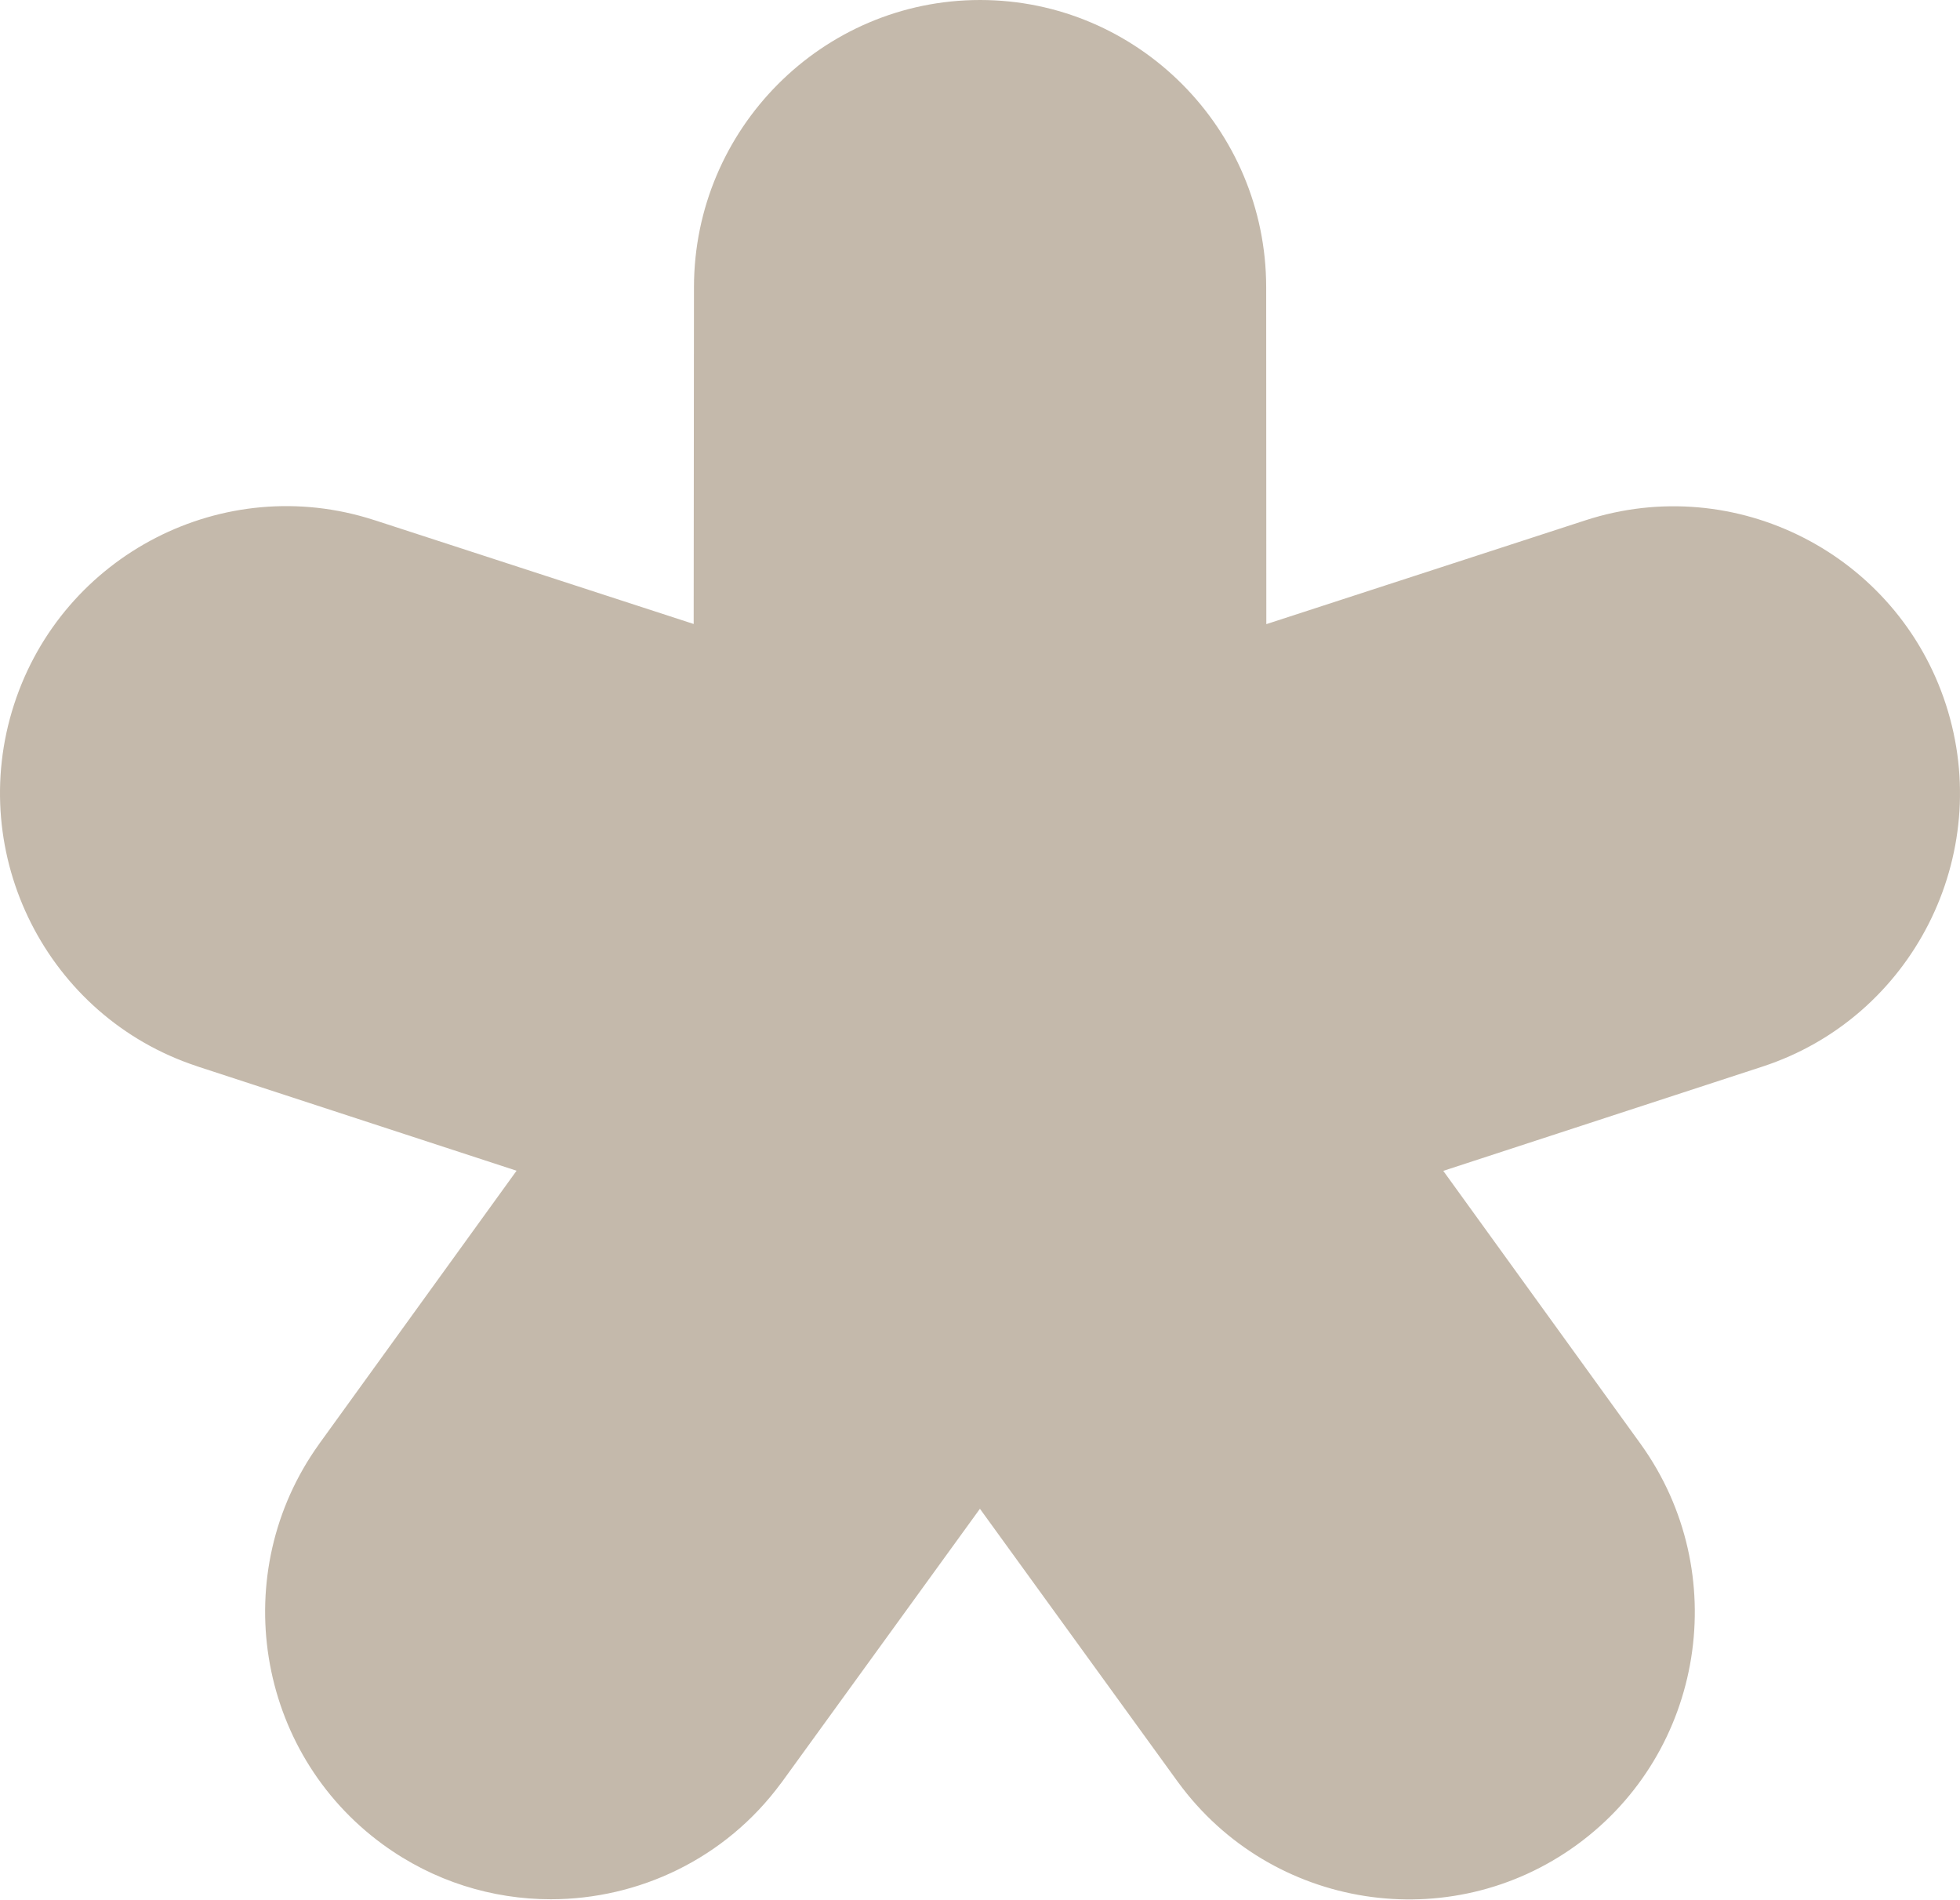
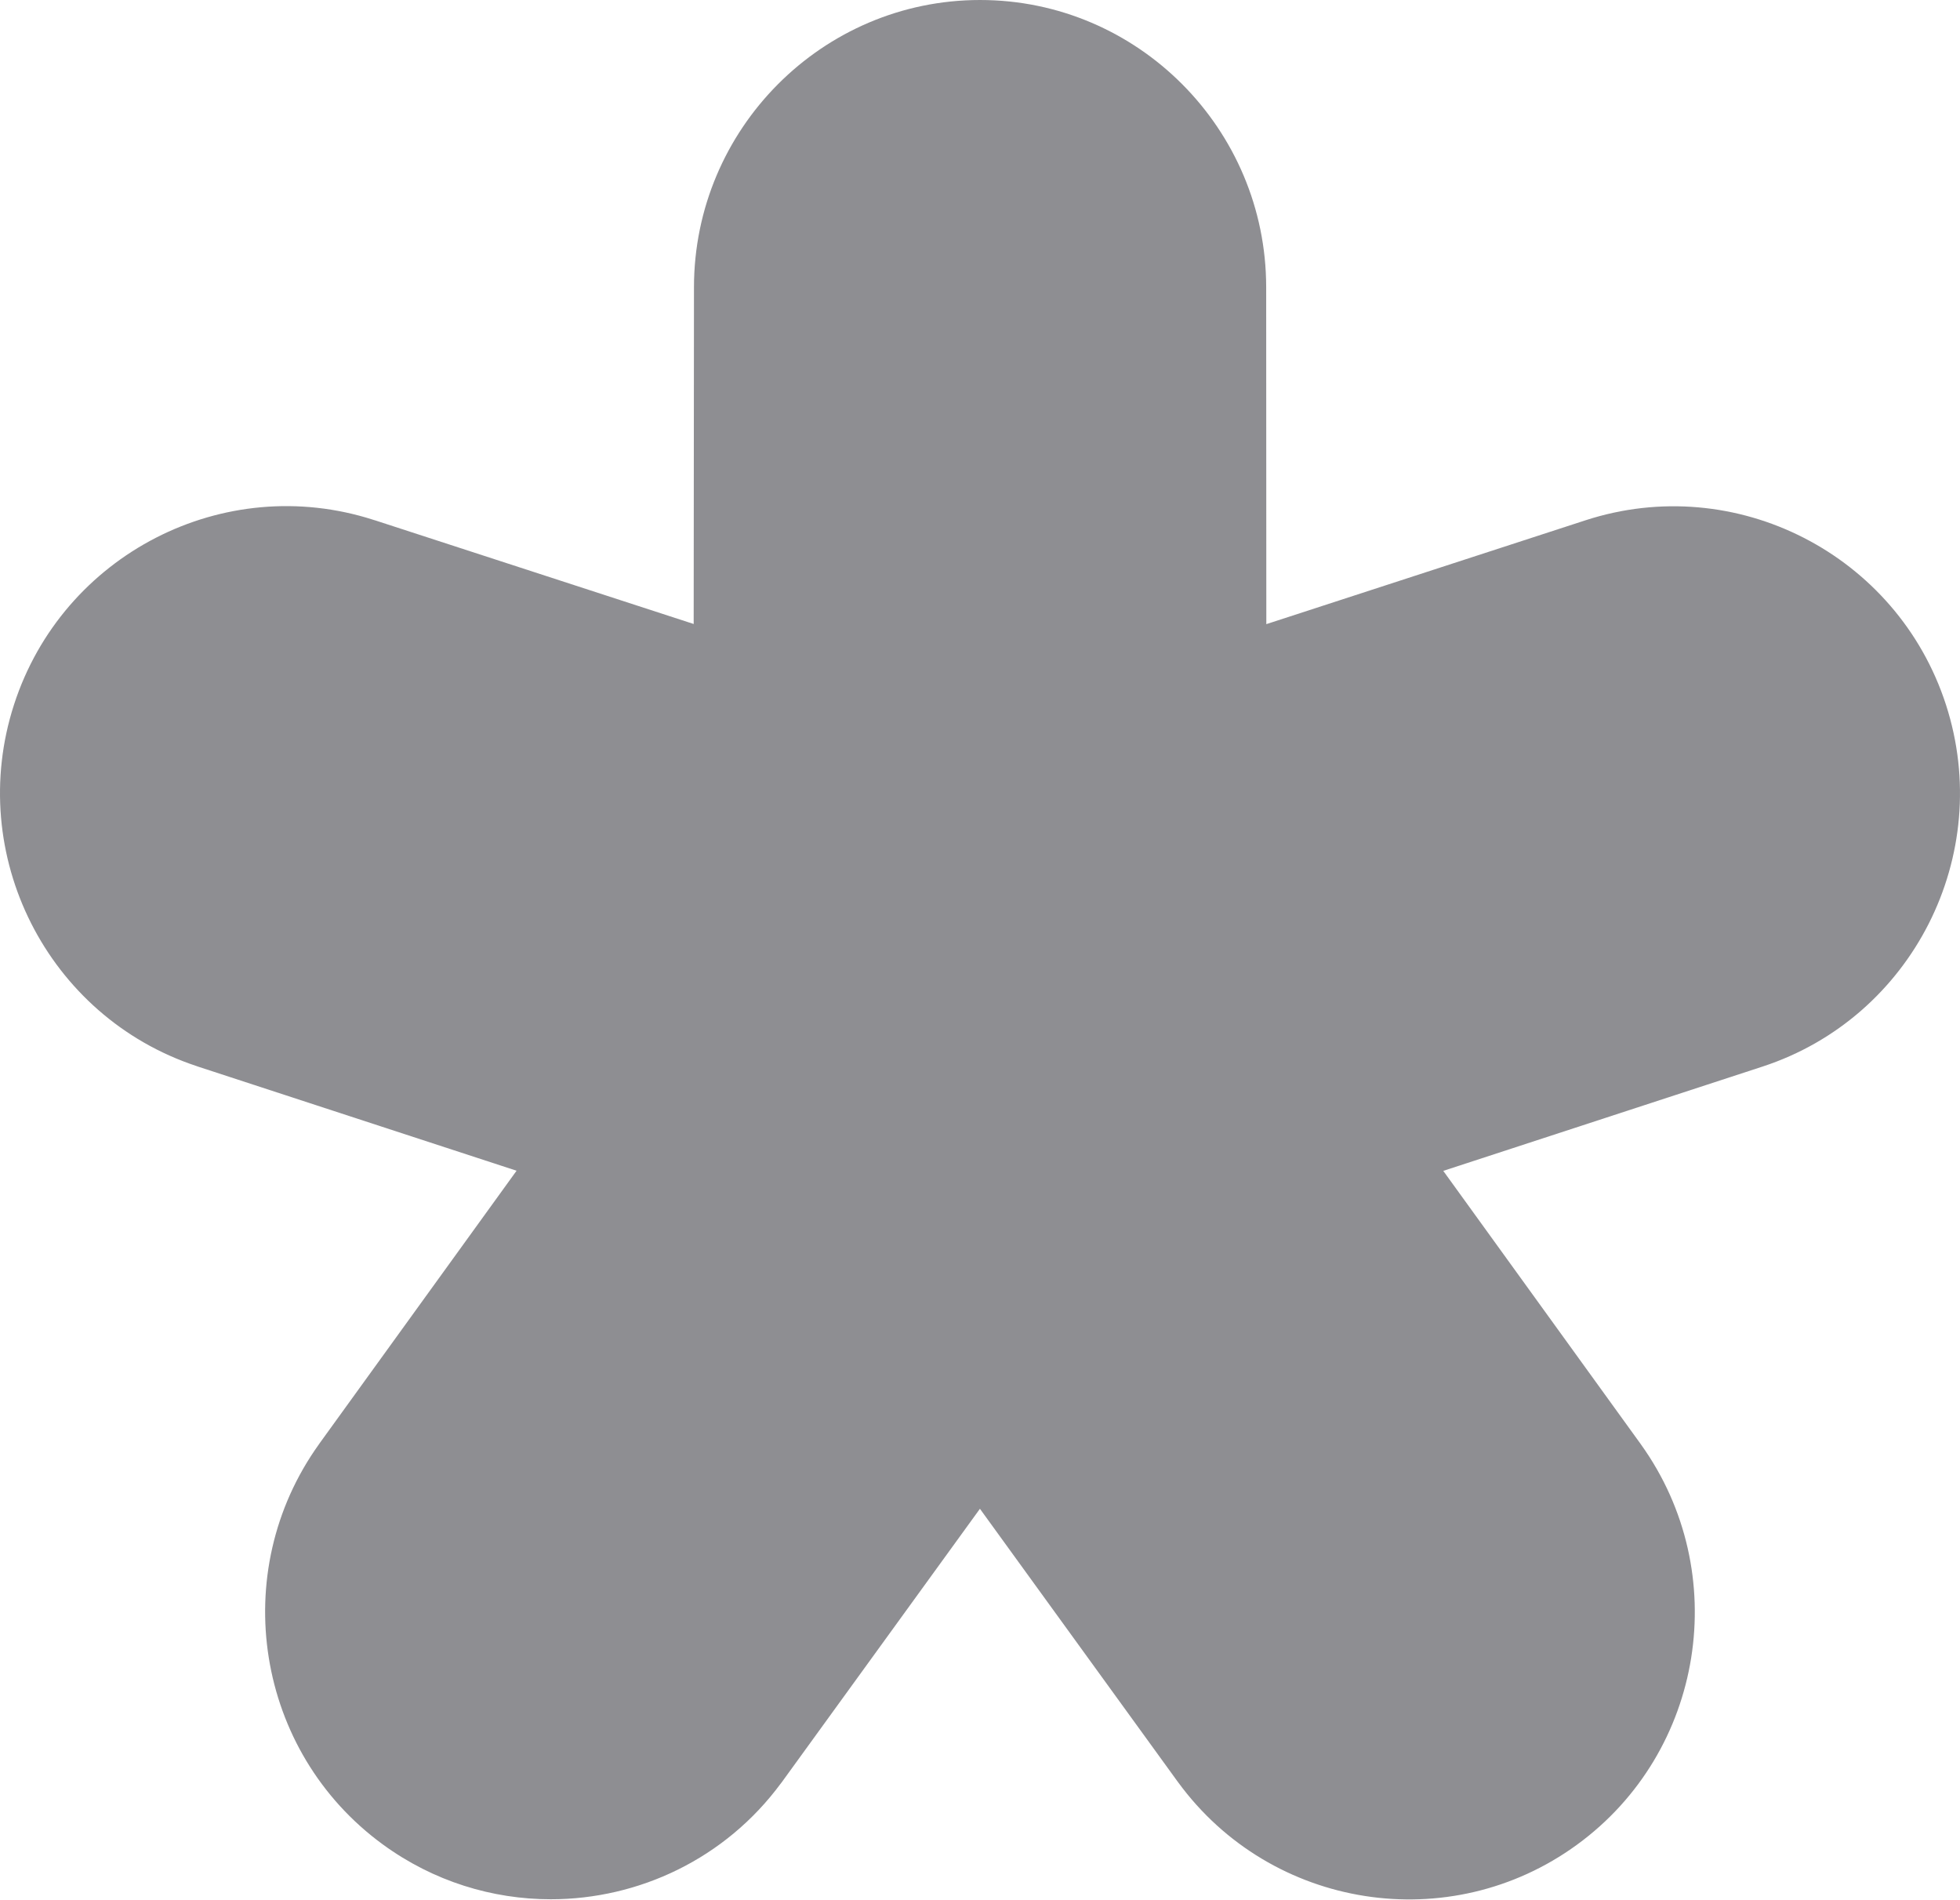
<svg xmlns="http://www.w3.org/2000/svg" width="193" height="187" viewBox="0 0 193 187" fill="none">
-   <path d="M37.711 181.596C42.697 185.23 48.487 186.983 54.234 186.983C62.883 186.983 71.419 183.011 76.913 175.545C76.928 175.529 76.943 175.512 76.957 175.495C76.971 175.477 76.984 175.46 76.996 175.442L77.015 175.415C77.029 175.397 77.041 175.378 77.053 175.361L96.493 148.54L115.932 175.361C115.951 175.39 115.971 175.413 115.99 175.437C115.999 175.449 116.007 175.461 116.016 175.474C125.173 187.987 142.766 190.744 155.289 181.61C167.826 172.477 170.629 154.818 161.585 142.206L161.565 142.175C161.549 142.148 161.535 142.128 161.515 142.107L142.118 115.272L173.545 105.008C188.307 100.186 196.42 84.196 191.617 69.378C186.814 54.561 170.896 46.417 156.12 51.224L124.694 61.447L124.68 28.263C124.665 12.682 112.03 0 96.507 0C80.984 0 68.349 12.682 68.335 28.277L68.306 61.432L36.88 51.21C36.867 51.21 36.852 51.207 36.837 51.203C36.817 51.198 36.797 51.19 36.781 51.182C22.033 46.431 6.172 54.575 1.382 69.365C-3.407 84.153 4.65 100.087 19.342 104.951C19.356 104.955 19.368 104.96 19.38 104.965L19.431 104.985L19.455 104.993L50.867 115.258L31.471 142.093C31.463 142.107 31.453 142.122 31.442 142.136C31.432 142.15 31.421 142.164 31.414 142.178C22.357 154.789 25.174 172.463 37.711 181.596Z" fill="#C4B9AB" />
+   <path d="M37.711 181.596C42.697 185.23 48.487 186.983 54.234 186.983C62.883 186.983 71.419 183.011 76.913 175.545C76.928 175.529 76.943 175.512 76.957 175.495C76.971 175.477 76.984 175.46 76.996 175.442L77.015 175.415C77.029 175.397 77.041 175.378 77.053 175.361L96.493 148.54L115.932 175.361C115.951 175.39 115.971 175.413 115.99 175.437C115.999 175.449 116.007 175.461 116.016 175.474C125.173 187.987 142.766 190.744 155.289 181.61C167.826 172.477 170.629 154.818 161.585 142.206L161.565 142.175C161.549 142.148 161.535 142.128 161.515 142.107L142.118 115.272L173.545 105.008C188.307 100.186 196.42 84.196 191.617 69.378C186.814 54.561 170.896 46.417 156.12 51.224L124.694 61.447L124.68 28.263C124.665 12.682 112.03 0 96.507 0C80.984 0 68.349 12.682 68.335 28.277L68.306 61.432L36.88 51.21C36.867 51.21 36.852 51.207 36.837 51.203C36.817 51.198 36.797 51.19 36.781 51.182C22.033 46.431 6.172 54.575 1.382 69.365C-3.407 84.153 4.65 100.087 19.342 104.951C19.356 104.955 19.368 104.96 19.38 104.965L19.431 104.985L19.455 104.993L50.867 115.258L31.471 142.093C31.463 142.107 31.453 142.122 31.442 142.136C31.432 142.15 31.421 142.164 31.414 142.178C22.357 154.789 25.174 172.463 37.711 181.596Z" fill="#8e8e92" />
</svg>
